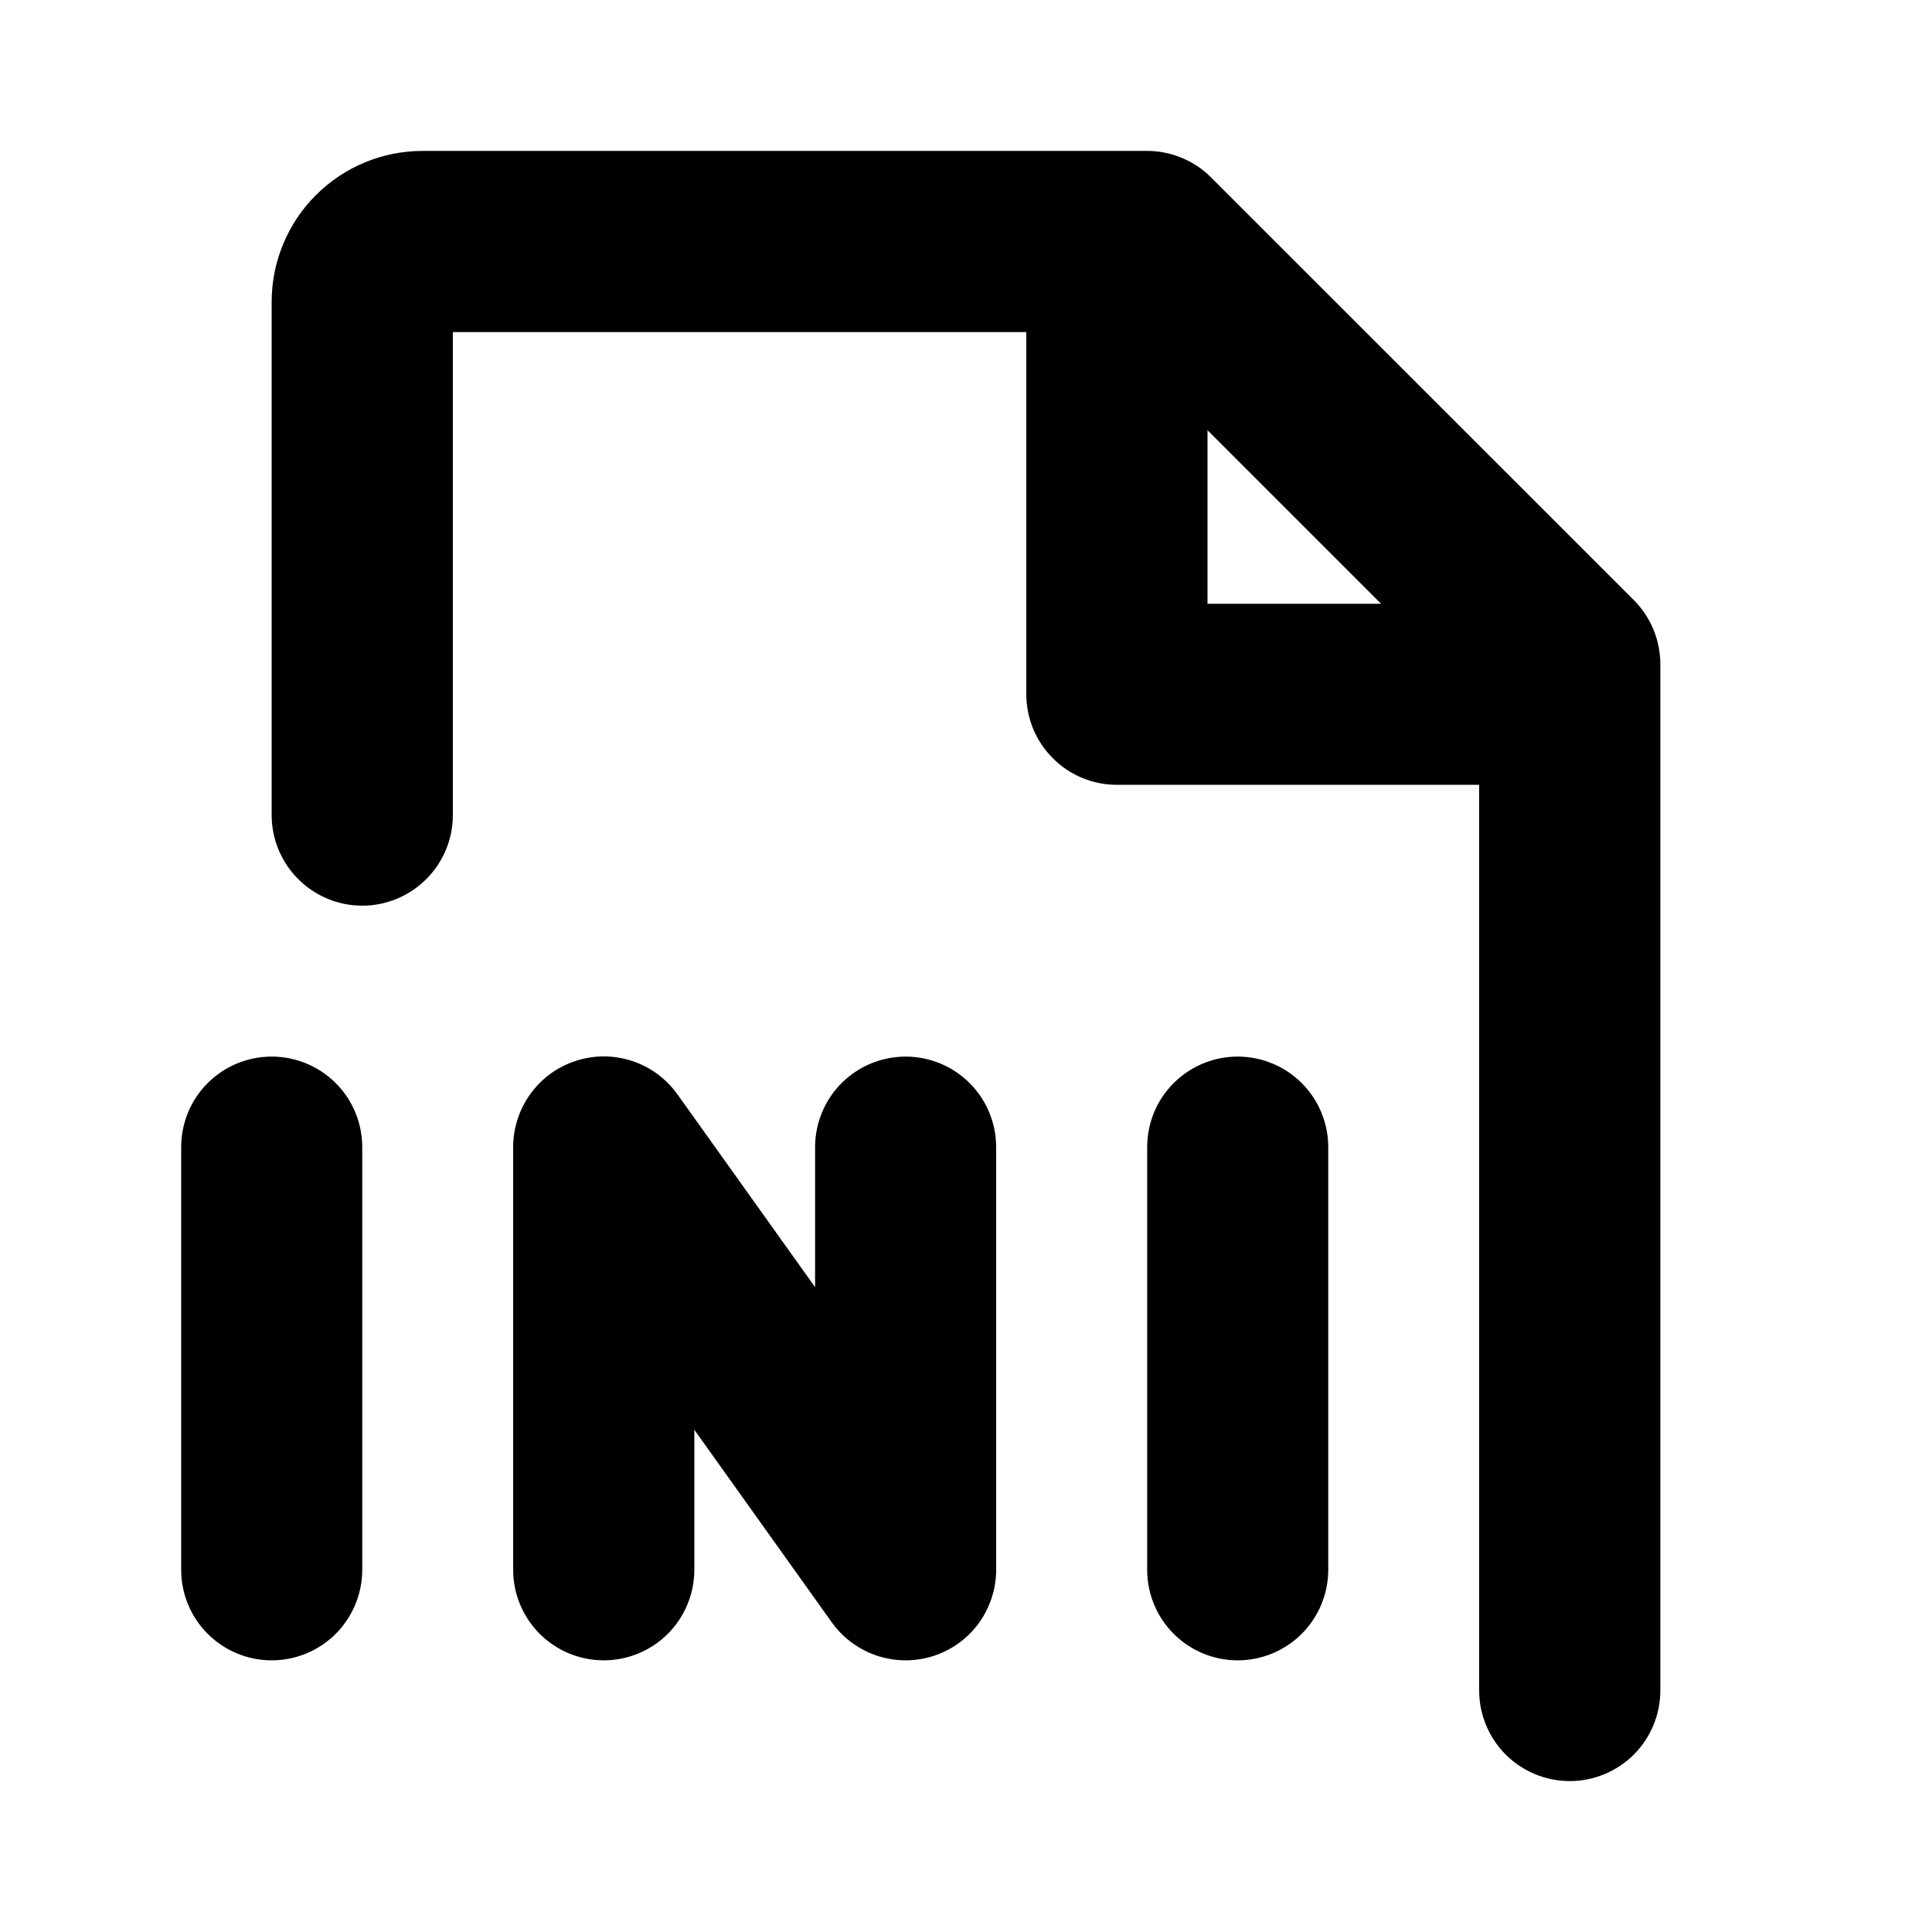
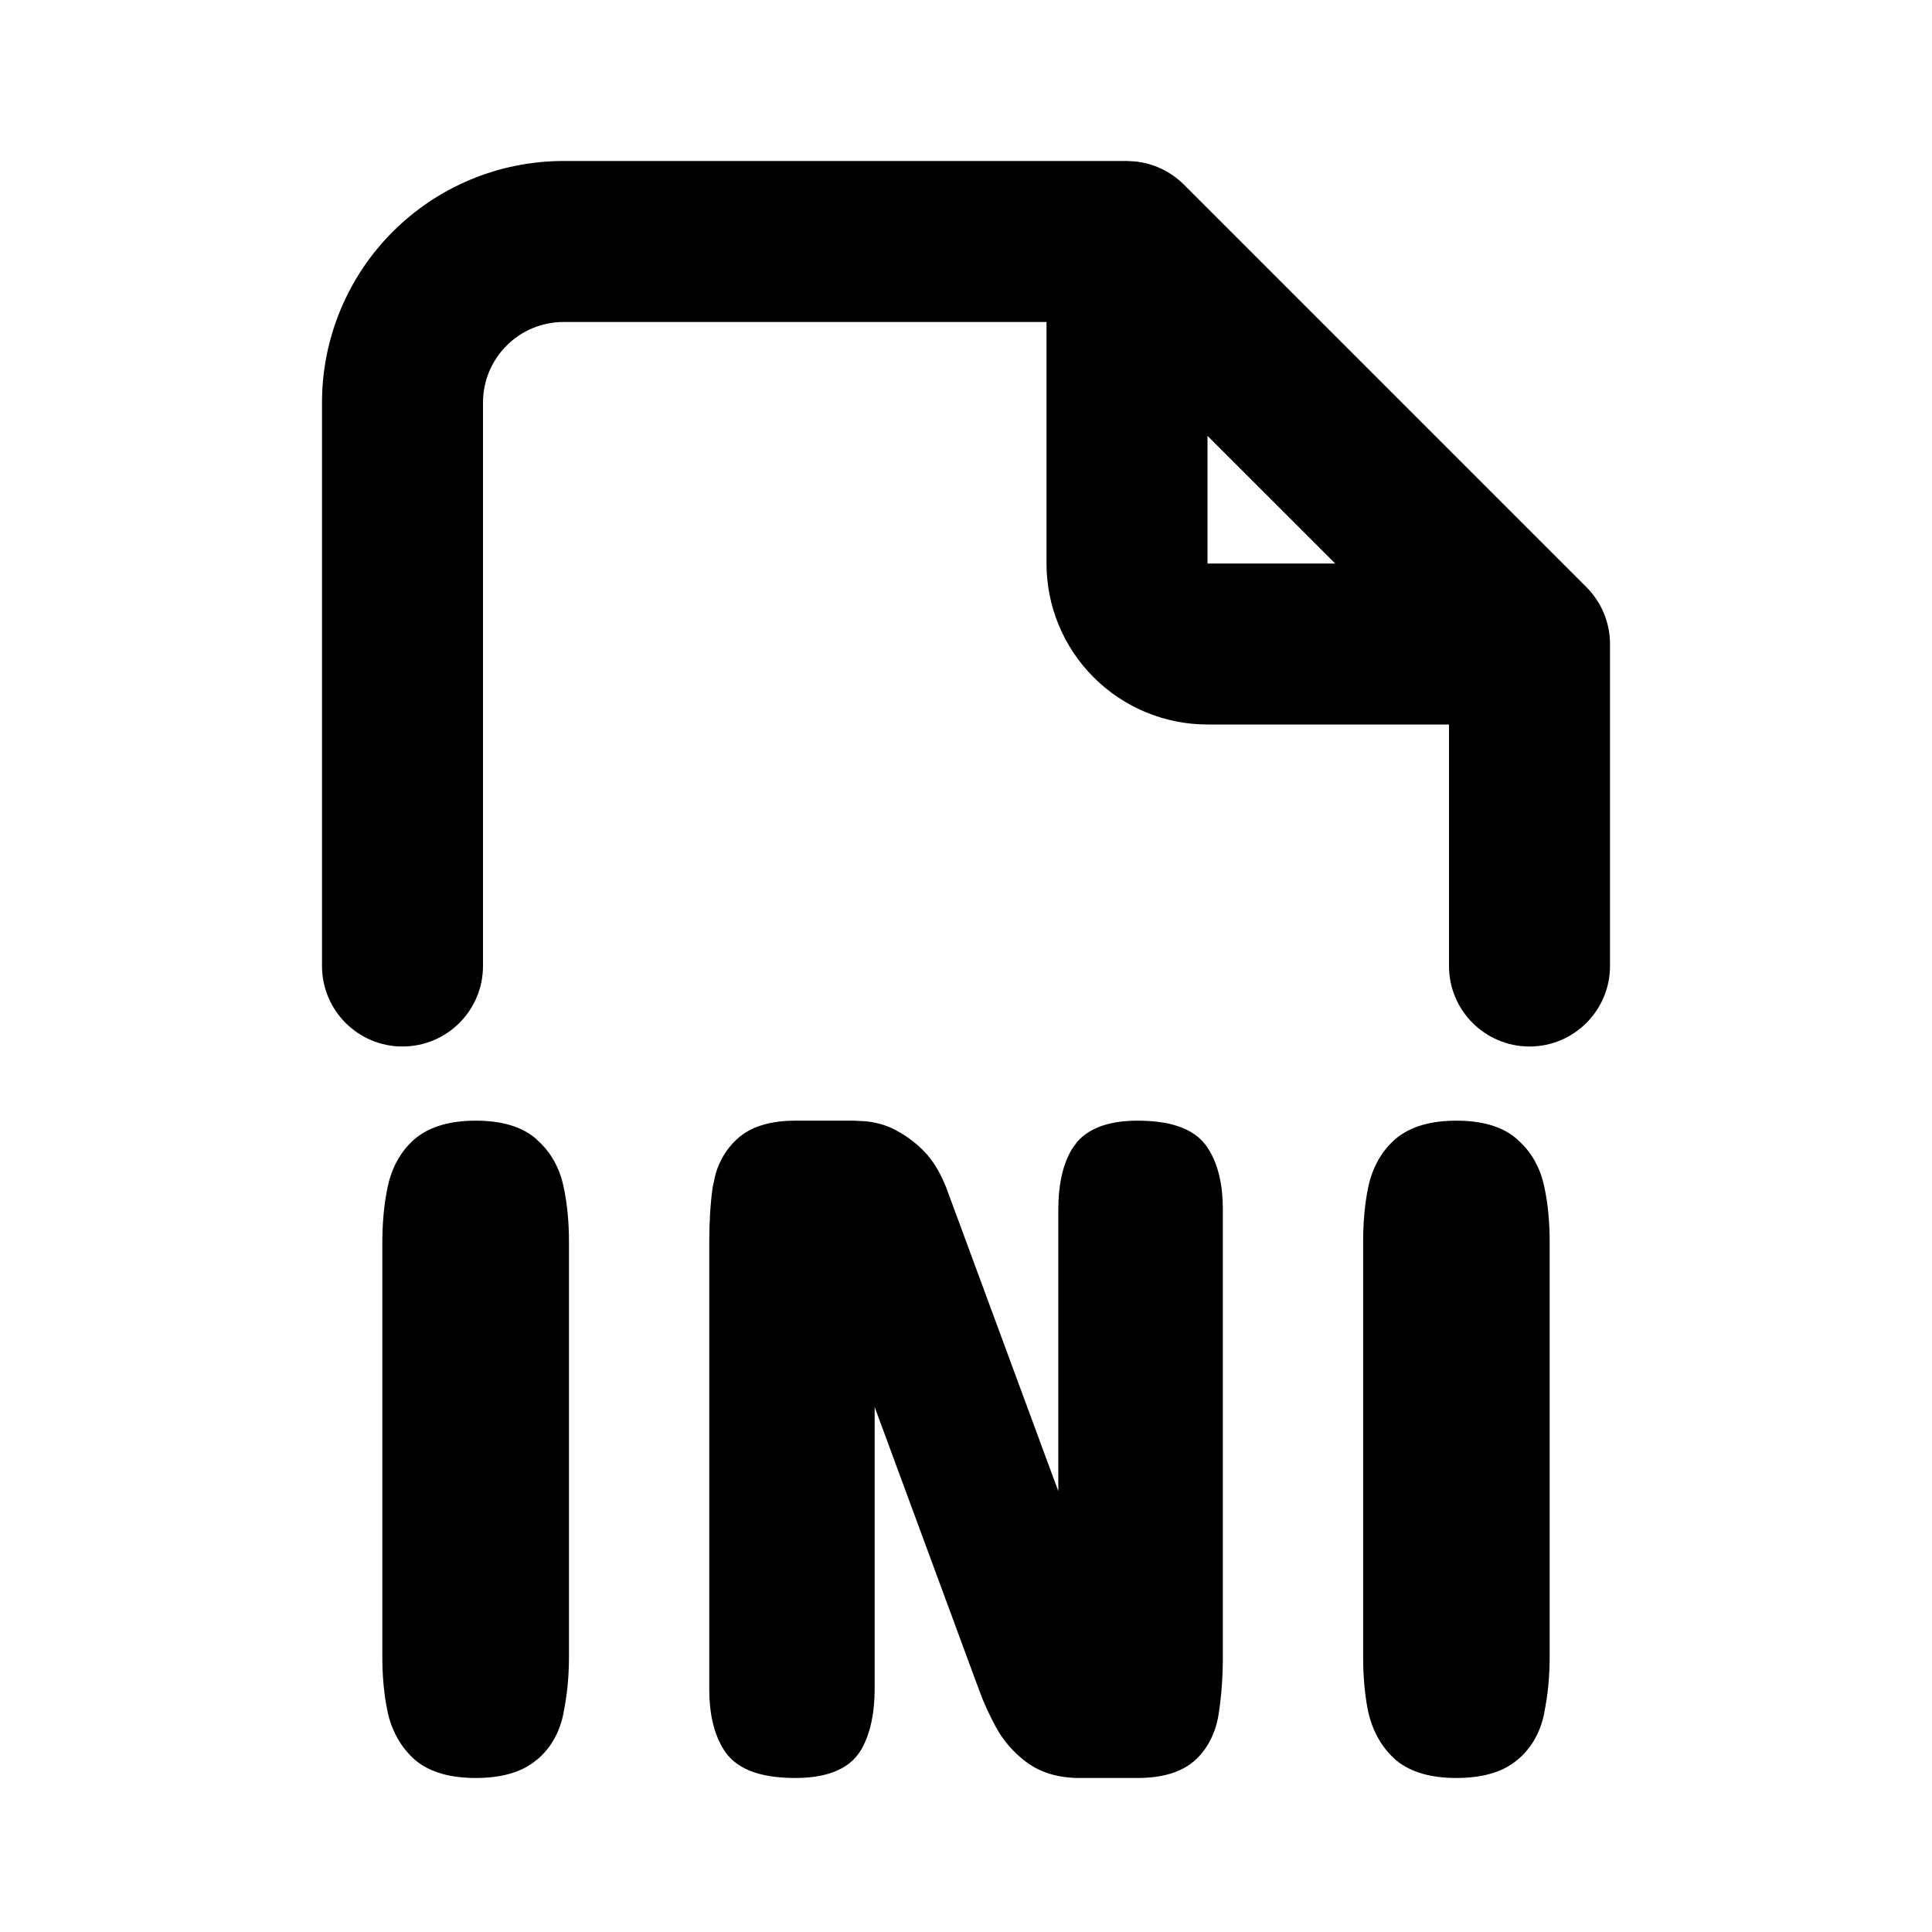
<svg xmlns="http://www.w3.org/2000/svg" width="18" height="18" viewBox="0 0 18 18" fill="none">
-   <path d="M3.375 10.688V14.625C3.375 14.849 3.286 15.063 3.128 15.222C2.97 15.38 2.755 15.469 2.531 15.469C2.307 15.469 2.093 15.38 1.935 15.222C1.776 15.063 1.688 14.849 1.688 14.625V10.688C1.688 10.464 1.776 10.249 1.935 10.091C2.093 9.933 2.307 9.844 2.531 9.844C2.755 9.844 2.97 9.933 3.128 10.091C3.286 10.249 3.375 10.464 3.375 10.688ZM8.438 9.844C8.214 9.844 7.999 9.933 7.841 10.091C7.683 10.249 7.594 10.464 7.594 10.688V11.992L6.311 10.195C6.207 10.05 6.06 9.941 5.89 9.885C5.72 9.829 5.537 9.828 5.367 9.883C5.196 9.938 5.048 10.045 4.943 10.19C4.838 10.334 4.781 10.509 4.781 10.688V14.625C4.781 14.849 4.87 15.063 5.028 15.222C5.187 15.38 5.401 15.469 5.625 15.469C5.849 15.469 6.063 15.38 6.222 15.222C6.38 15.063 6.469 14.849 6.469 14.625V13.321L7.751 15.117C7.829 15.226 7.933 15.315 8.052 15.376C8.171 15.437 8.303 15.469 8.438 15.469C8.525 15.469 8.612 15.455 8.695 15.429C8.865 15.374 9.014 15.267 9.119 15.123C9.224 14.978 9.281 14.804 9.281 14.625V10.688C9.281 10.464 9.192 10.249 9.034 10.091C8.876 9.933 8.661 9.844 8.438 9.844ZM11.531 9.844C11.307 9.844 11.093 9.933 10.935 10.091C10.776 10.249 10.688 10.464 10.688 10.688V14.625C10.688 14.849 10.776 15.063 10.935 15.222C11.093 15.38 11.307 15.469 11.531 15.469C11.755 15.469 11.97 15.38 12.128 15.222C12.286 15.063 12.375 14.849 12.375 14.625V10.688C12.375 10.464 12.286 10.249 12.128 10.091C11.97 9.933 11.755 9.844 11.531 9.844ZM15.469 6.188V15.75C15.469 15.974 15.38 16.188 15.222 16.347C15.063 16.505 14.849 16.594 14.625 16.594C14.401 16.594 14.187 16.505 14.028 16.347C13.87 16.188 13.781 15.974 13.781 15.75V7.312H10.406C10.182 7.312 9.968 7.224 9.81 7.065C9.651 6.907 9.562 6.693 9.562 6.469V3.094H4.219V7.594C4.219 7.818 4.13 8.032 3.972 8.19C3.813 8.349 3.599 8.438 3.375 8.438C3.151 8.438 2.937 8.349 2.778 8.19C2.62 8.032 2.531 7.818 2.531 7.594V2.812C2.531 2.44 2.679 2.082 2.943 1.818C3.207 1.554 3.565 1.406 3.938 1.406H10.688C10.798 1.406 10.908 1.428 11.011 1.471C11.113 1.513 11.206 1.575 11.284 1.654L15.222 5.591C15.38 5.749 15.469 5.964 15.469 6.188ZM11.25 5.625H12.867L11.25 4.008V5.625Z" fill="currentColor" />
+   <path d="M4.432 10.441C4.653 10.441 4.855 10.487 5 10.615L4.999 10.616C5.131 10.73 5.214 10.881 5.251 11.058C5.285 11.215 5.301 11.387 5.301 11.572V15.432C5.301 15.619 5.284 15.793 5.251 15.952L5.252 15.952C5.218 16.131 5.136 16.284 5 16.398L4.999 16.397C4.854 16.52 4.653 16.565 4.432 16.565C4.213 16.565 4.014 16.52 3.868 16.398L3.864 16.394C3.735 16.28 3.653 16.13 3.612 15.955L3.612 15.952C3.578 15.794 3.562 15.62 3.562 15.432V11.572C3.563 11.387 3.578 11.215 3.612 11.058C3.649 10.882 3.73 10.73 3.86 10.615L3.861 10.614C4.008 10.488 4.21 10.441 4.432 10.441Z" fill="currentColor" />
+   <path d="M8.071 10.447C8.184 10.46 8.289 10.492 8.381 10.55L8.382 10.549C8.458 10.594 8.526 10.645 8.585 10.702L8.641 10.76L8.643 10.763L8.694 10.83C8.726 10.877 8.755 10.928 8.781 10.984L8.818 11.069L8.819 11.073L9.86 13.893V11.269C9.86 11.056 9.895 10.865 9.983 10.712L9.984 10.71L10.035 10.639C10.166 10.489 10.378 10.441 10.597 10.441C10.864 10.441 11.125 10.495 11.253 10.697C11.354 10.851 11.393 11.049 11.393 11.269V15.432C11.393 15.616 11.381 15.786 11.358 15.941L11.358 15.942C11.335 16.117 11.268 16.271 11.147 16.388C11.01 16.52 10.811 16.565 10.597 16.565H10.055C9.87 16.565 9.7 16.52 9.561 16.416C9.441 16.326 9.345 16.215 9.275 16.084C9.214 15.971 9.163 15.859 9.124 15.751L8.149 13.109V15.736C8.149 15.949 8.113 16.141 8.027 16.296L8.026 16.297C7.907 16.505 7.661 16.565 7.411 16.565C7.142 16.565 6.881 16.511 6.75 16.312C6.648 16.157 6.608 15.958 6.608 15.736V11.572C6.608 11.388 6.618 11.219 6.639 11.067V11.064L6.667 10.937C6.704 10.814 6.767 10.706 6.86 10.619C6.998 10.486 7.197 10.441 7.411 10.441H7.953L8.071 10.447Z" fill="currentColor" />
+   <path d="M13.569 10.441C13.79 10.441 13.992 10.487 14.136 10.615L14.136 10.616C14.268 10.73 14.351 10.881 14.388 11.058C14.422 11.215 14.438 11.387 14.438 11.572V15.432C14.438 15.619 14.421 15.793 14.388 15.952L14.389 15.952C14.355 16.131 14.273 16.284 14.136 16.398L14.136 16.397C13.991 16.52 13.79 16.565 13.569 16.565C13.35 16.565 13.151 16.52 13.005 16.398L13.001 16.394C12.872 16.28 12.79 16.13 12.749 15.955L12.748 15.952C12.715 15.794 12.7 15.62 12.7 15.432V11.572C12.7 11.387 12.715 11.215 12.748 11.058C12.786 10.882 12.867 10.73 12.997 10.615L12.998 10.614C13.145 10.488 13.347 10.441 13.569 10.441Z" fill="currentColor" />
+   <path fill-rule="evenodd" clip-rule="evenodd" d="M10.574 1.504C10.746 1.521 10.907 1.597 11.03 1.72L14.78 5.47C14.921 5.611 15 5.801 15 6V9C15 9.414 14.664 9.75 14.25 9.75C13.836 9.75 13.5 9.414 13.5 9V6.75H11.25C10.852 6.75 10.471 6.592 10.19 6.311C9.908 6.03 9.75 5.648 9.75 5.25V3H5.25C5.051 3 4.86 3.079 4.72 3.22C4.579 3.361 4.5 3.551 4.5 3.75V9C4.5 9.414 4.164 9.75 3.75 9.75C3.336 9.75 3 9.414 3 9V3.75C3 3.154 3.237 2.581 3.659 2.159C4.081 1.737 4.653 1.5 5.25 1.5H10.5L10.574 1.504ZM11.25 5.25H12.44L11.25 4.061V5.25Z" fill="currentColor" />
</svg>
